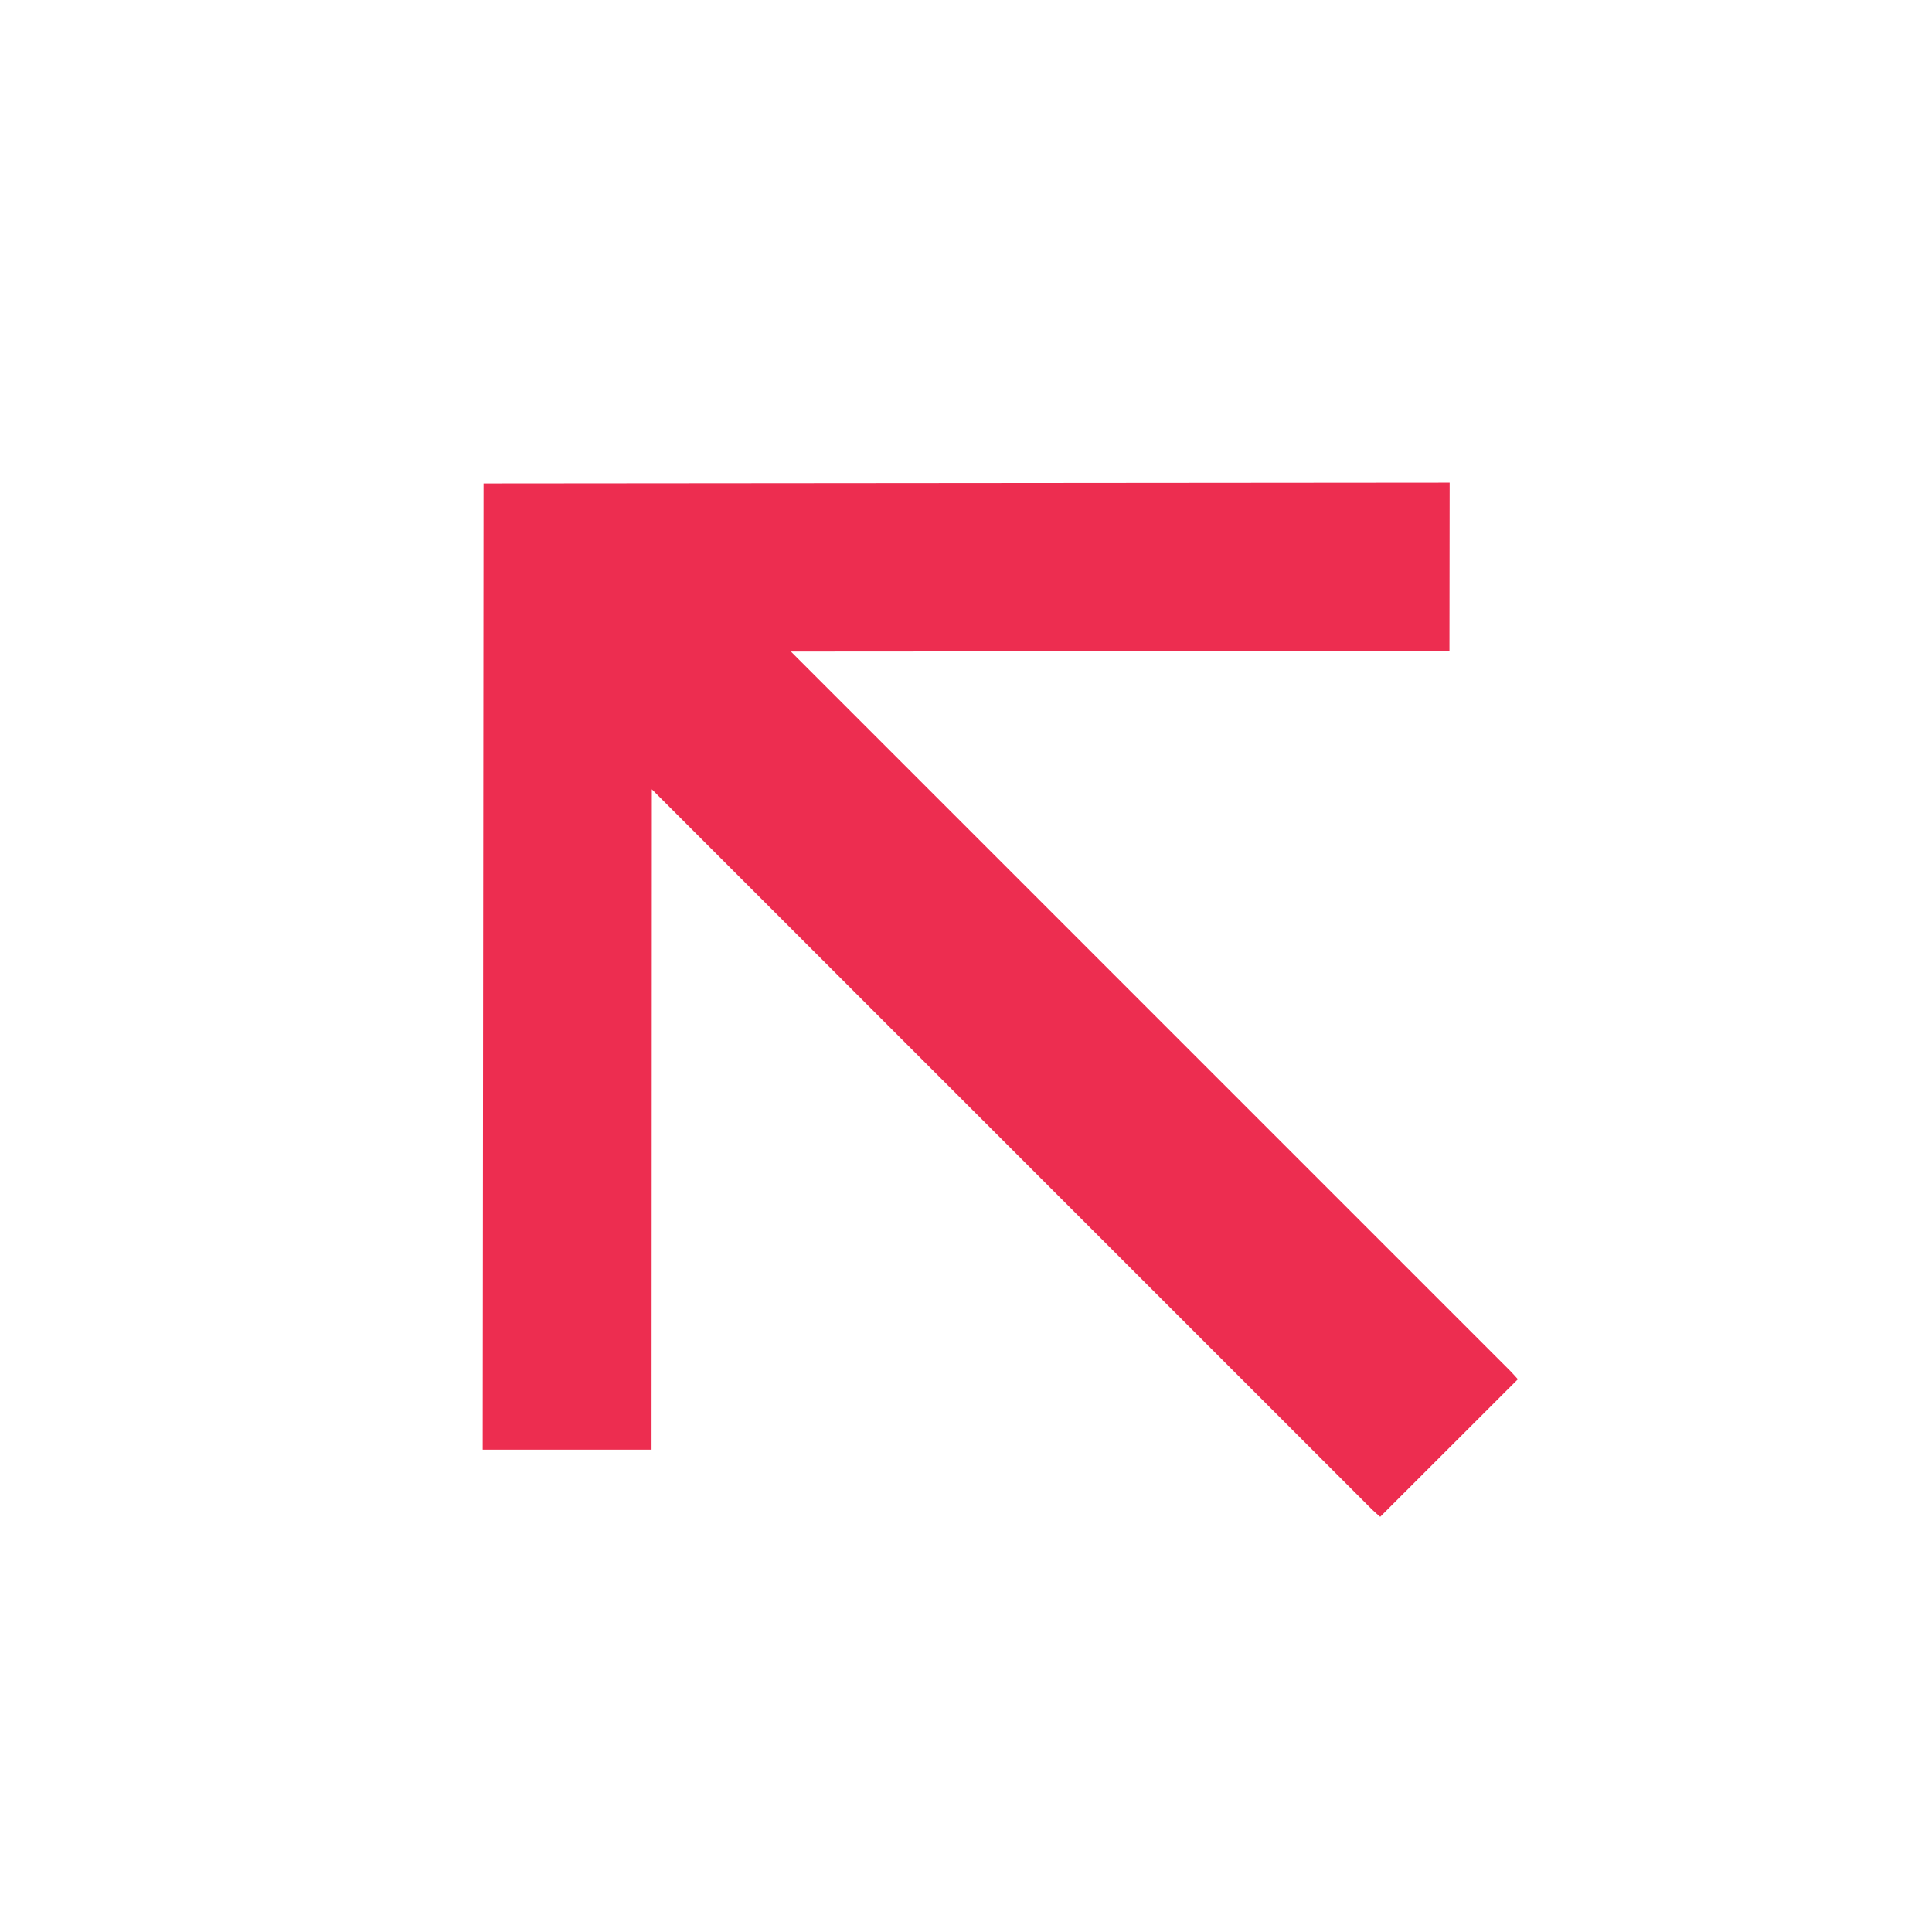
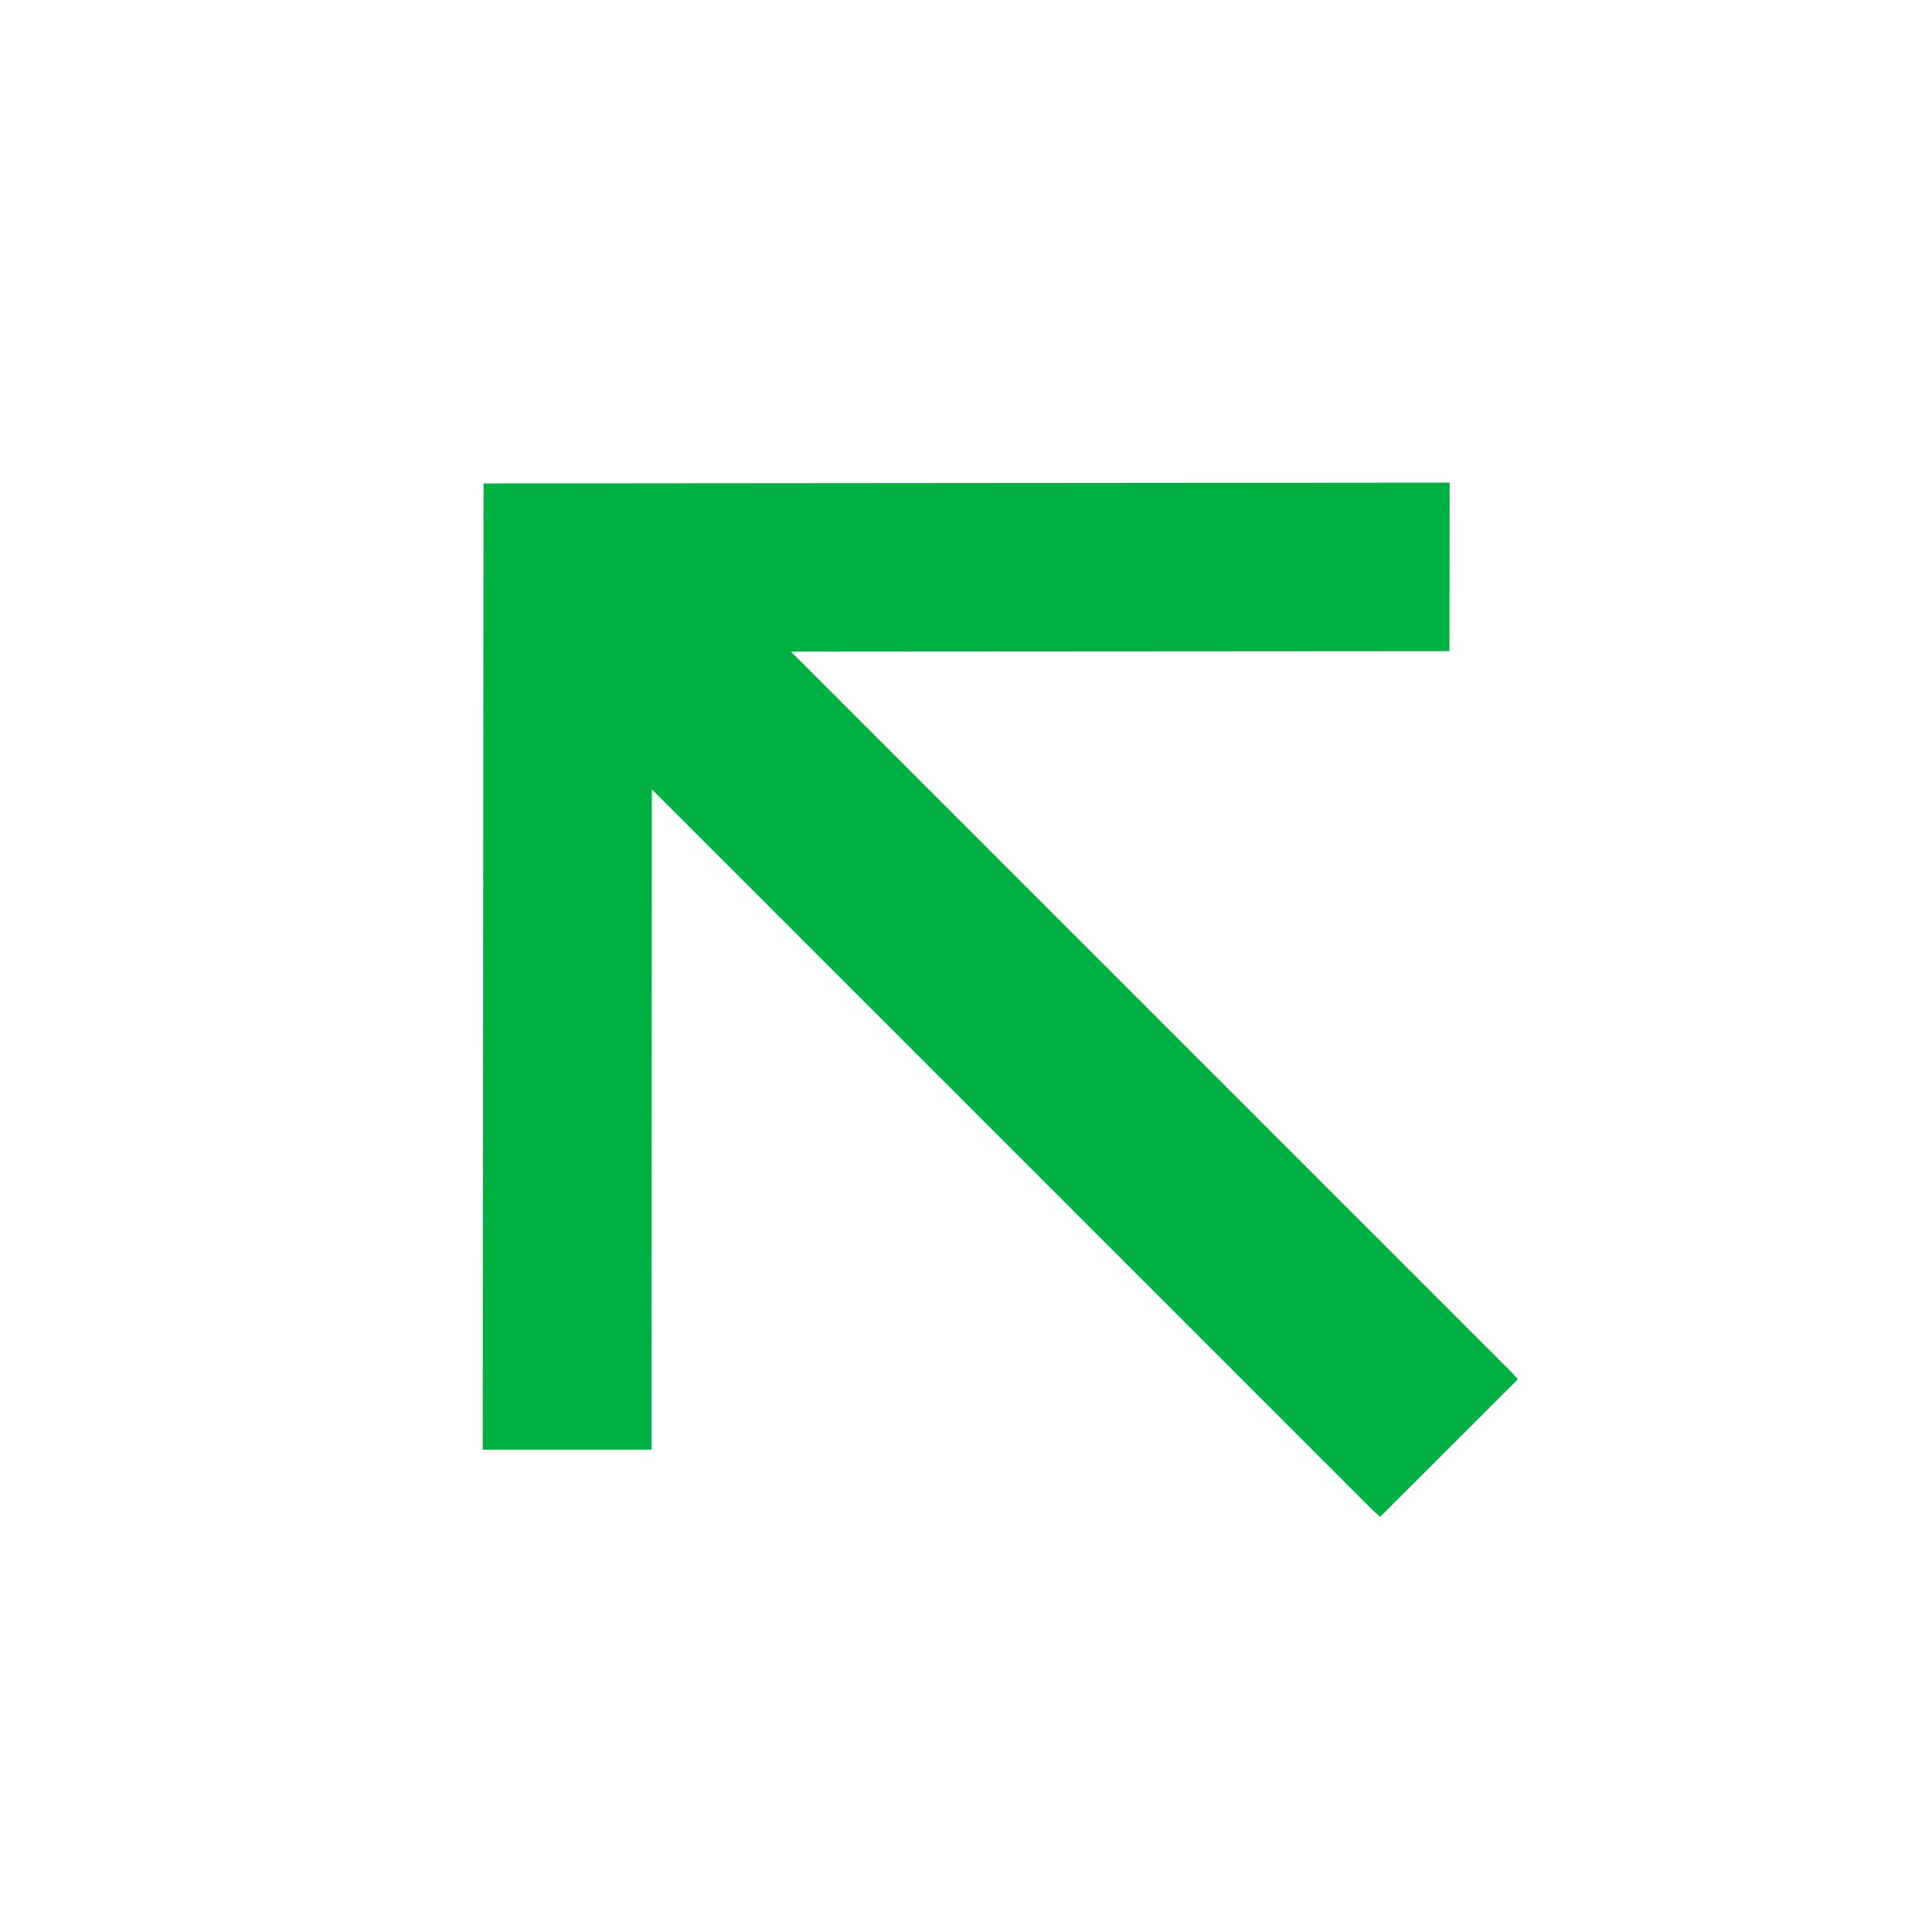
<svg xmlns="http://www.w3.org/2000/svg" width="95.901" height="95.901" viewBox="0 0 95.901 95.901">
-   <path d="M67.742,38.735c-.172.011-.343.031-.515.031q-24.979,0-49.959,0h-.626L39.81,61.954l-5.925,5.928L0,33.938,33.882,0l5.907,5.921-23.1,23.13h50.5c.186,0,.372.016.558.025Z" transform="translate(48) rotate(45)" fill="#ed2d50" />
+   <path d="M67.742,38.735c-.172.011-.343.031-.515.031q-24.979,0-49.959,0h-.626L39.81,61.954l-5.925,5.928L0,33.938,33.882,0l5.907,5.921-23.1,23.13h50.5c.186,0,.372.016.558.025Z" transform="translate(48) rotate(45)" fill="#00b142" />
</svg>
